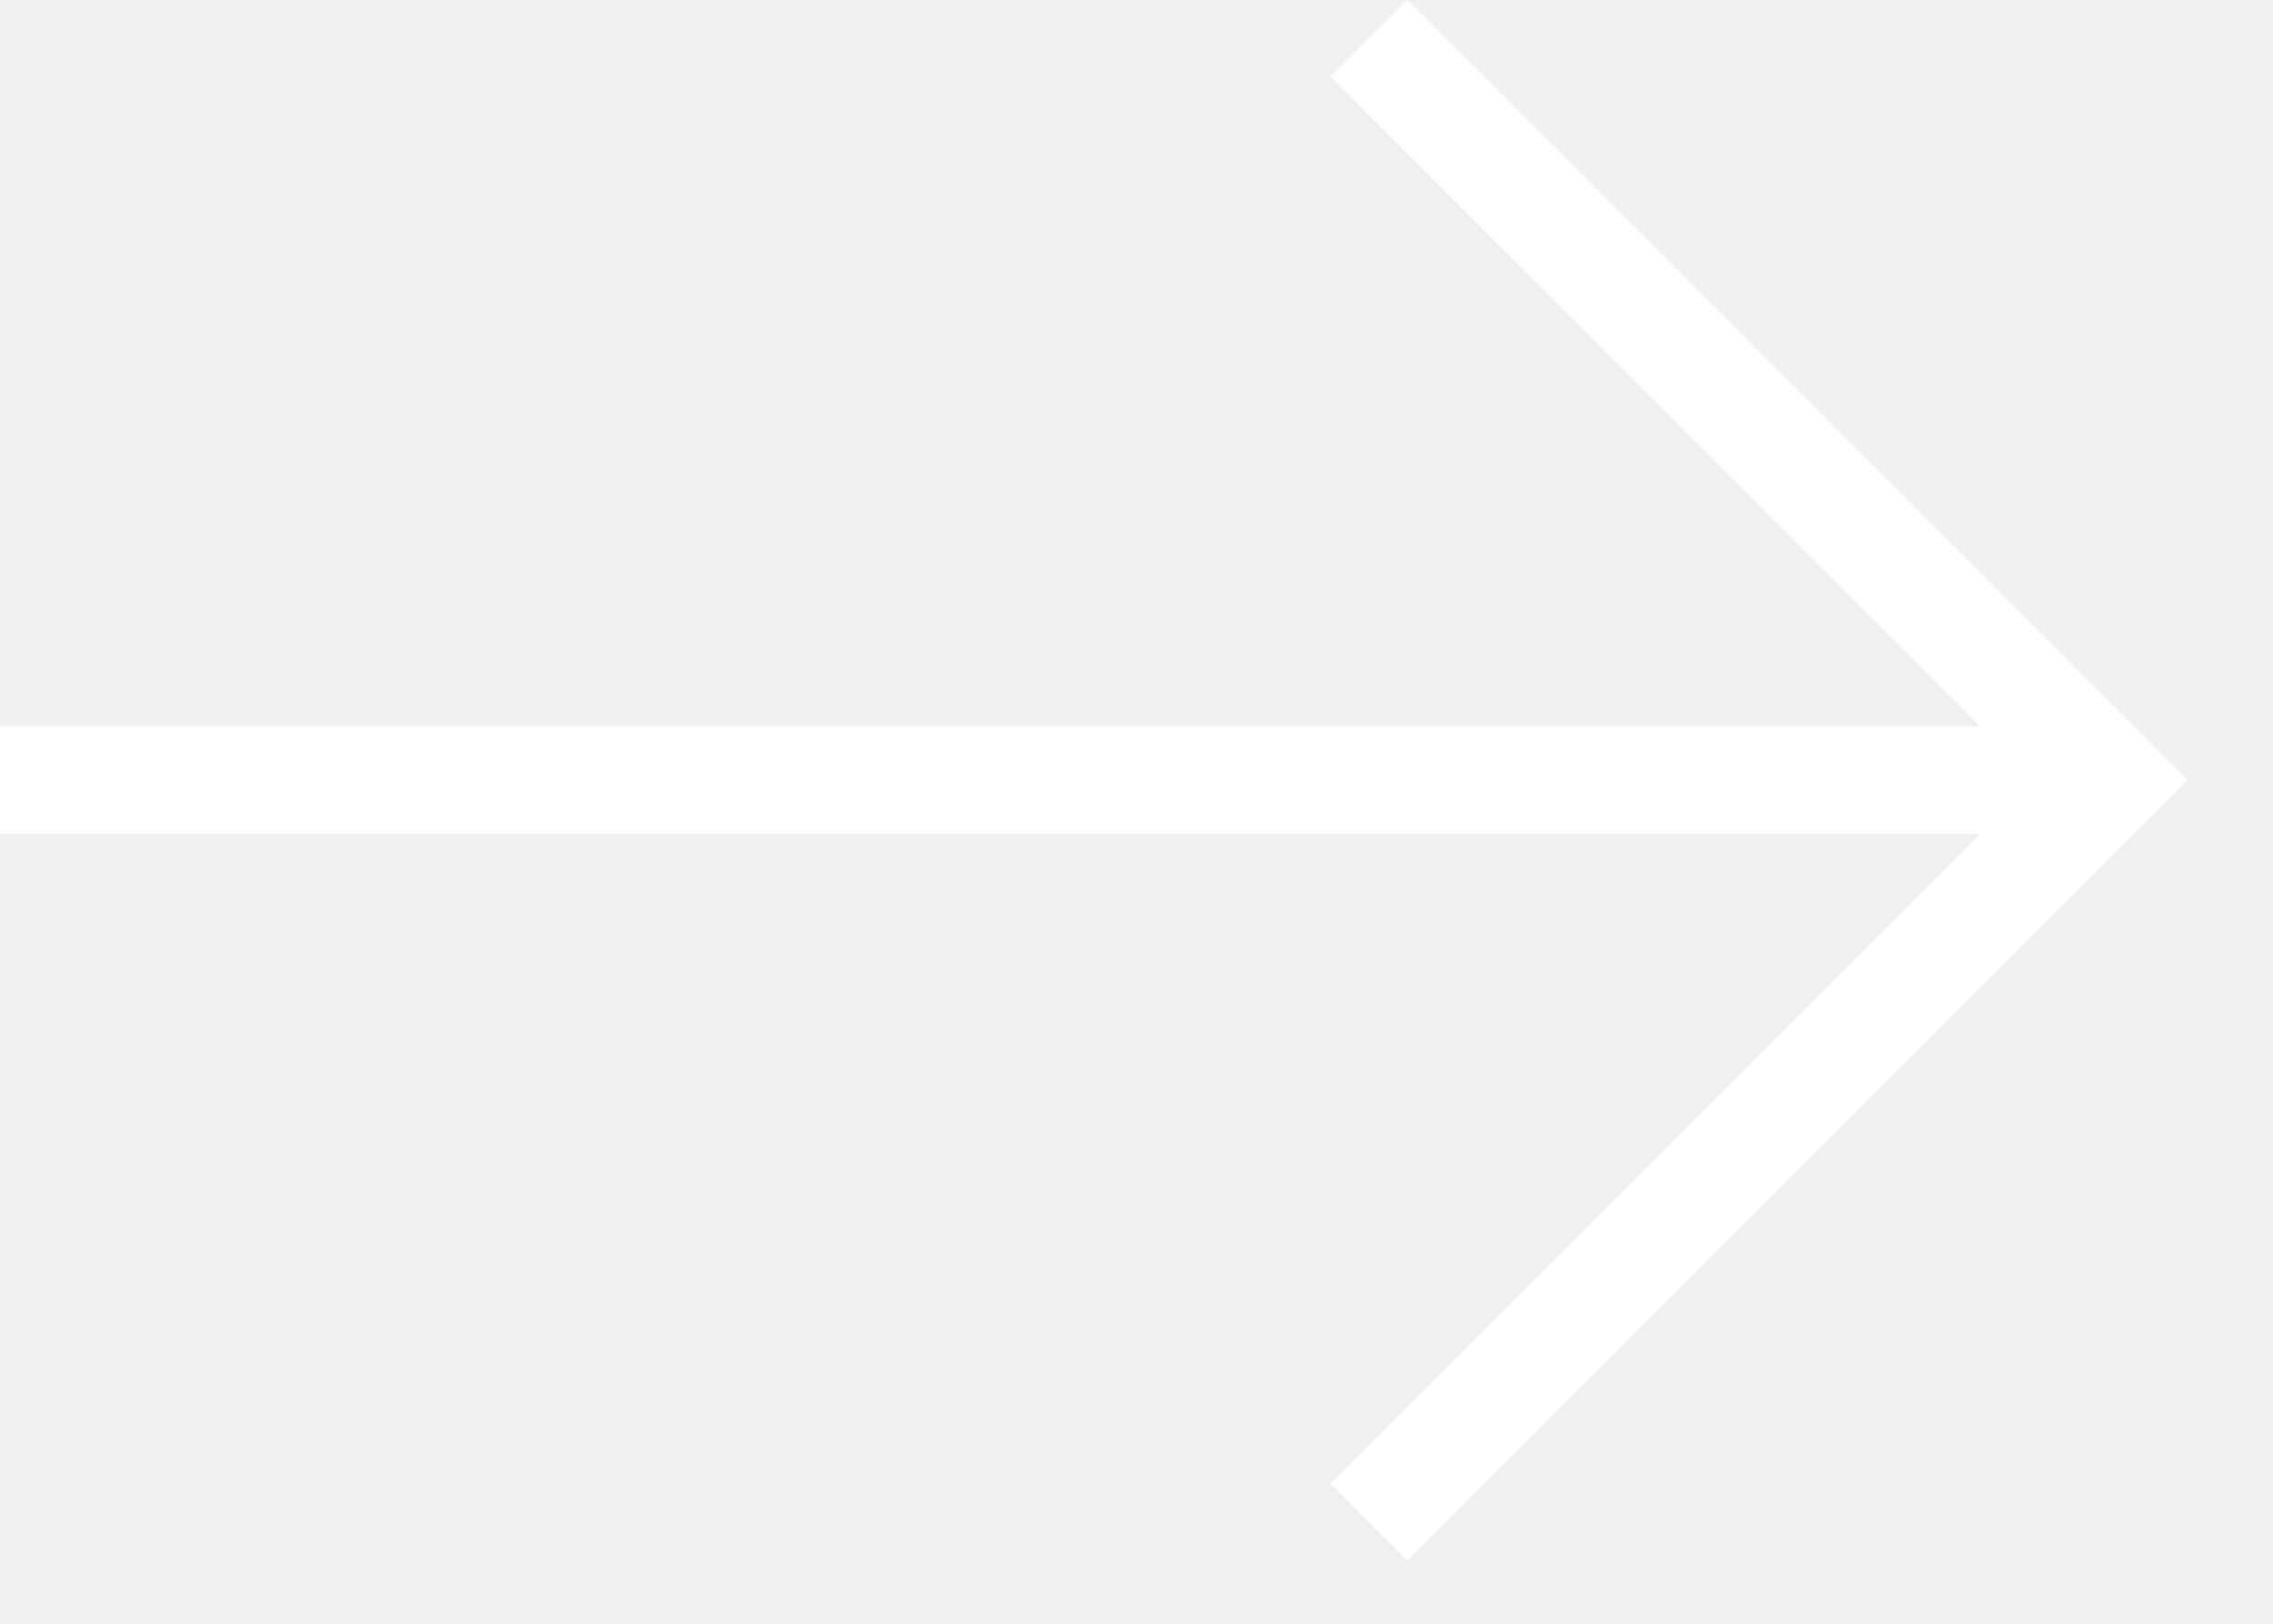
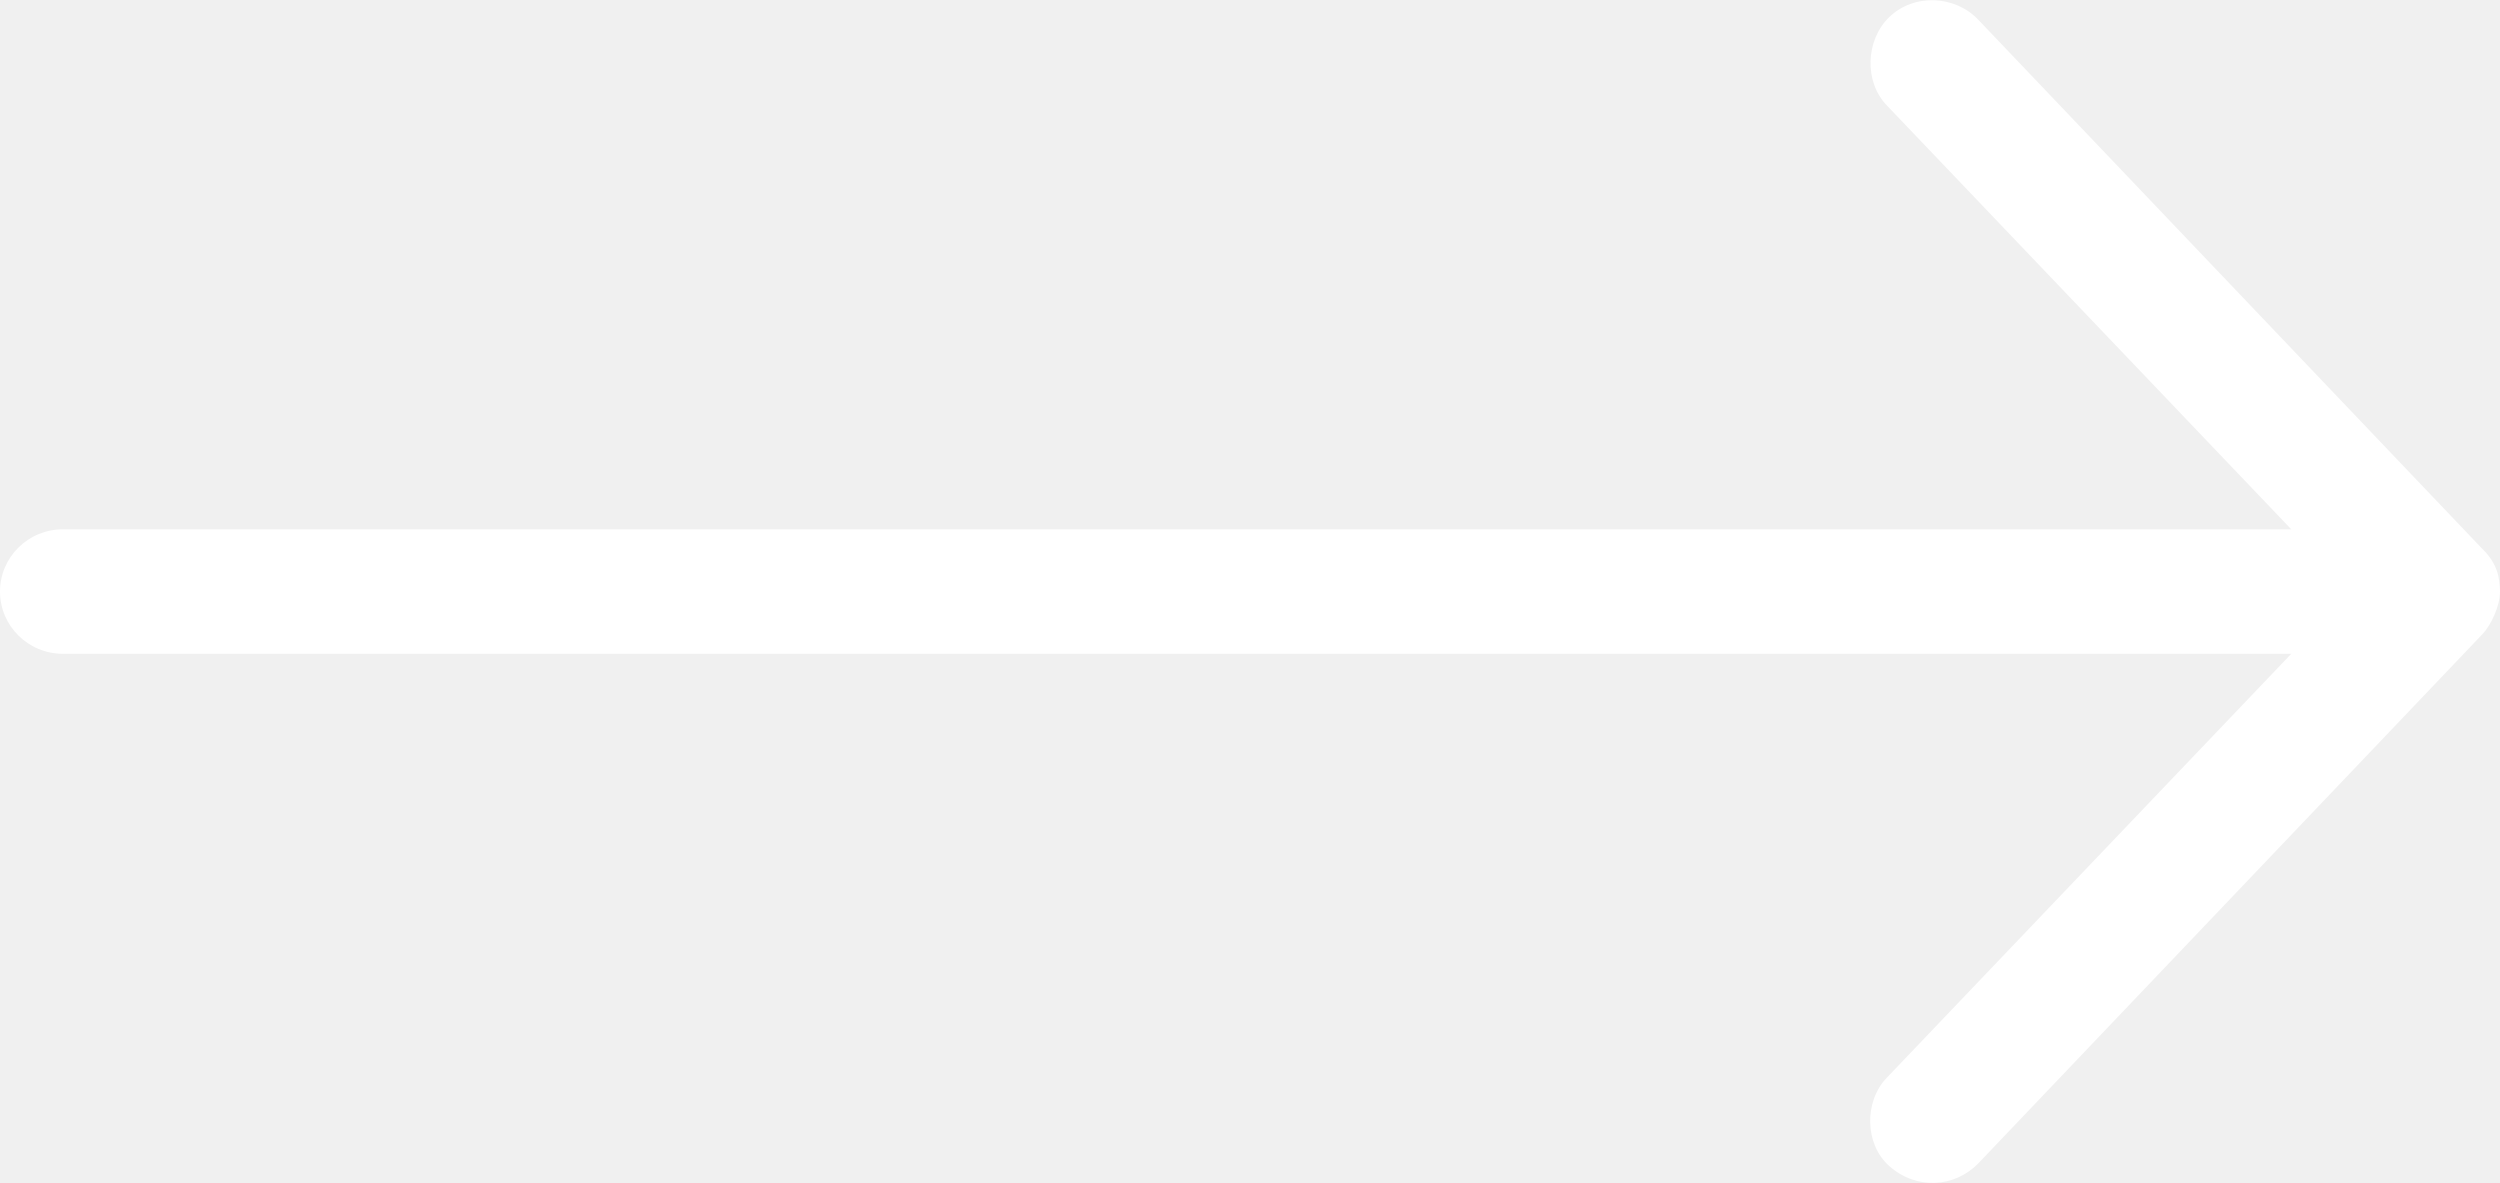
- <svg xmlns="http://www.w3.org/2000/svg" width="21" height="15" viewBox="0 0 21 15" fill="none">
-   <path fill-rule="evenodd" clip-rule="evenodd" d="M13 -0L13.354 0.353L19.854 6.853L20.207 7.207L19.854 7.561L13.354 14.06L13 14.414L12.293 13.707L12.646 13.353L18.293 7.707L0.5 7.707H-7.62939e-05V6.707H0.5L18.293 6.707L12.646 1.061L12.293 0.707L13 -0Z" fill="white" />
+ <svg xmlns="http://www.w3.org/2000/svg" id="SVGDoc" width="93" height="44" version="1.1" viewBox="0 0 93 44">
+   <defs />
+   <g>
+     <g>
+       <path d="M93,22.006c0,0.536 -0.328,1.247 -0.661,1.593l-18.75,19.682c-0.875,0.895 -2.294,0.998 -3.314,0.091c-0.912,-0.812 -0.935,-2.394 -0.091,-3.275l15.051,-15.775v0h-82.891c-1.294,0 -2.344,-1.037 -2.344,-2.316c0,-1.279 1.049,-2.316 2.344,-2.316h82.891v0l-15.051,-15.775c-0.844,-0.88 -0.784,-2.423 0.091,-3.274c0.924,-0.897 2.452,-0.817 3.314,0.09l18.75,19.683c0.551,0.534 0.651,1.048 0.661,1.592z" fill="#ffffff" fill-opacity="1" />
+     </g>
+   </g>
</svg>
